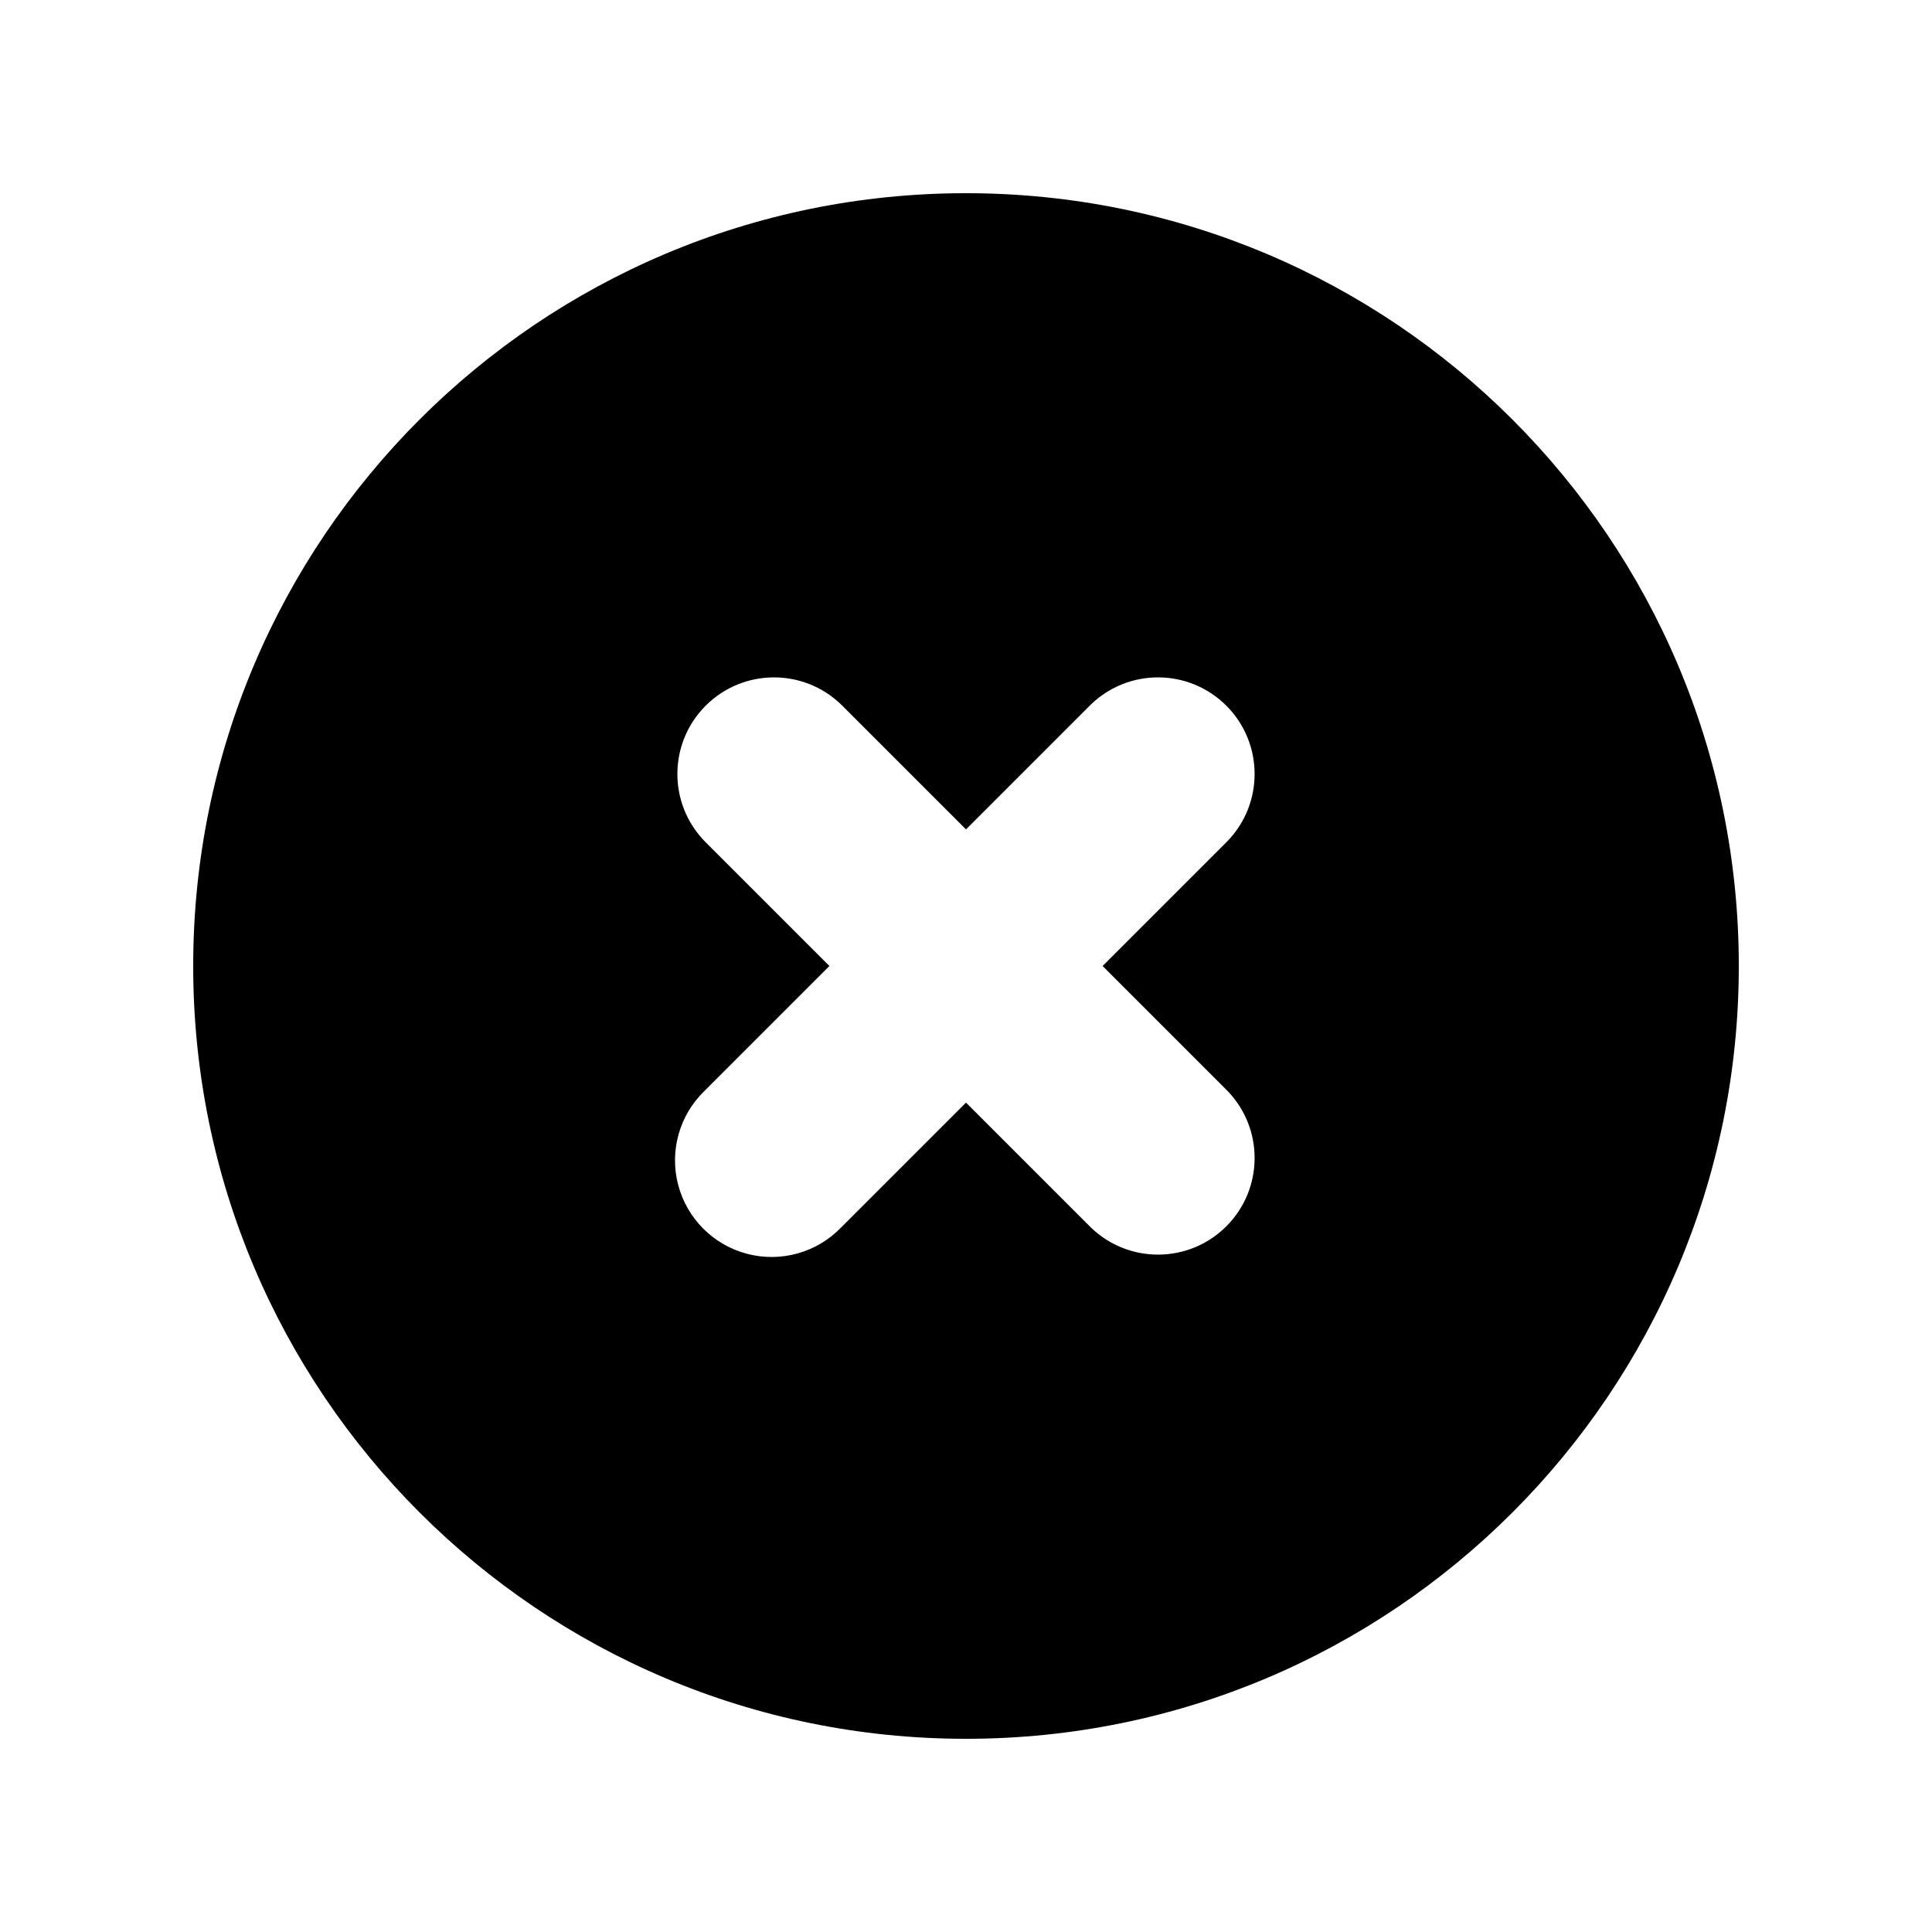
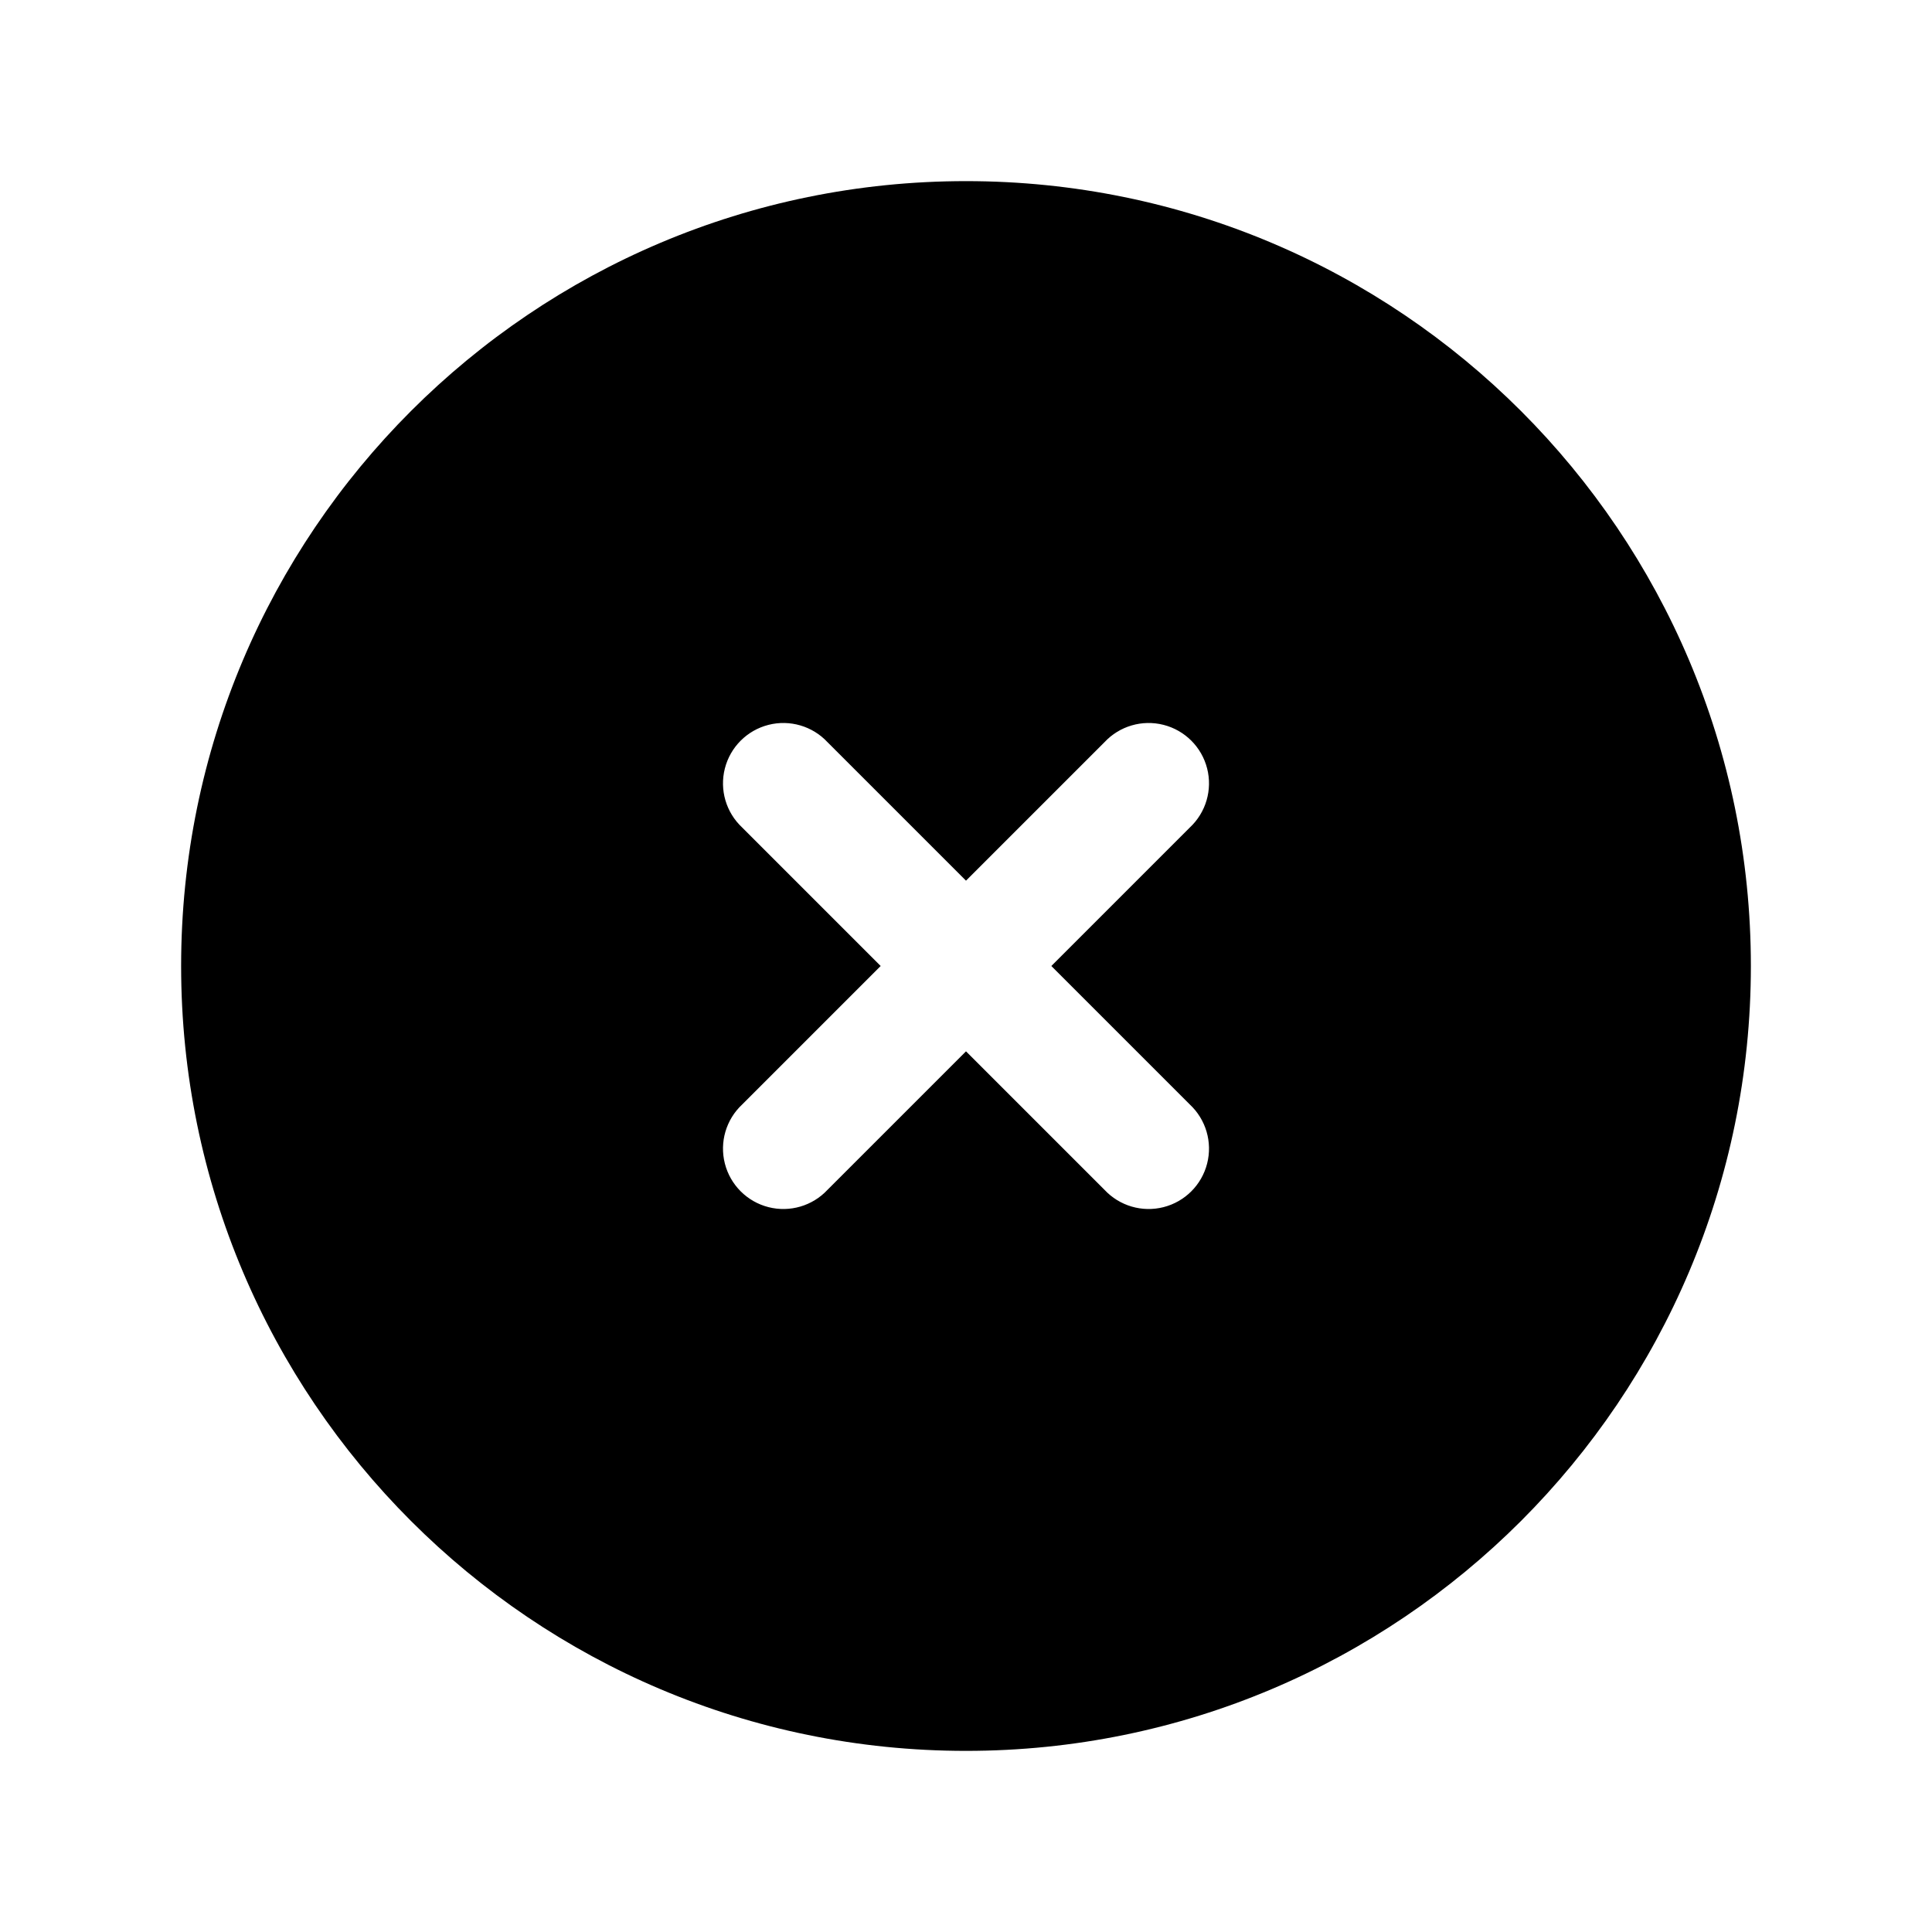
- <svg xmlns="http://www.w3.org/2000/svg" viewBox="0 0 20 20" fill="currentColor">
-   <path fill-rule="evenodd" d="M10 18a8 8 0 100-16 8 8 0 000 16zM8.707 7.293a1 1 0 00-1.414 1.414L8.586 10l-1.293 1.293a1 1 0 101.414 1.414L10 11.414l1.293 1.293a1 1 0 001.414-1.414L11.414 10l1.293-1.293a1 1 0 00-1.414-1.414L10 8.586 8.707 7.293z" clip-rule="evenodd" />
+ <svg xmlns="http://www.w3.org/2000/svg" viewBox="0 0 24 24" fill="currentColor" aria-hidden="true">
+   <path fill-rule="evenodd" d="M12 2.25c-5.385 0-9.75 4.365-9.75 9.75s4.365 9.75 9.75 9.75 9.75-4.365 9.75-9.75S17.385 2.25 12 2.25zm-1.72 6.97a.75.75 0 10-1.06 1.06L10.94 12l-1.72 1.72a.75.75 0 101.06 1.06L12 13.06l1.72 1.72a.75.75 0 101.06-1.06L13.06 12l1.72-1.72a.75.75 0 10-1.06-1.06L12 10.94l-1.72-1.72z" clip-rule="evenodd" />
</svg>
